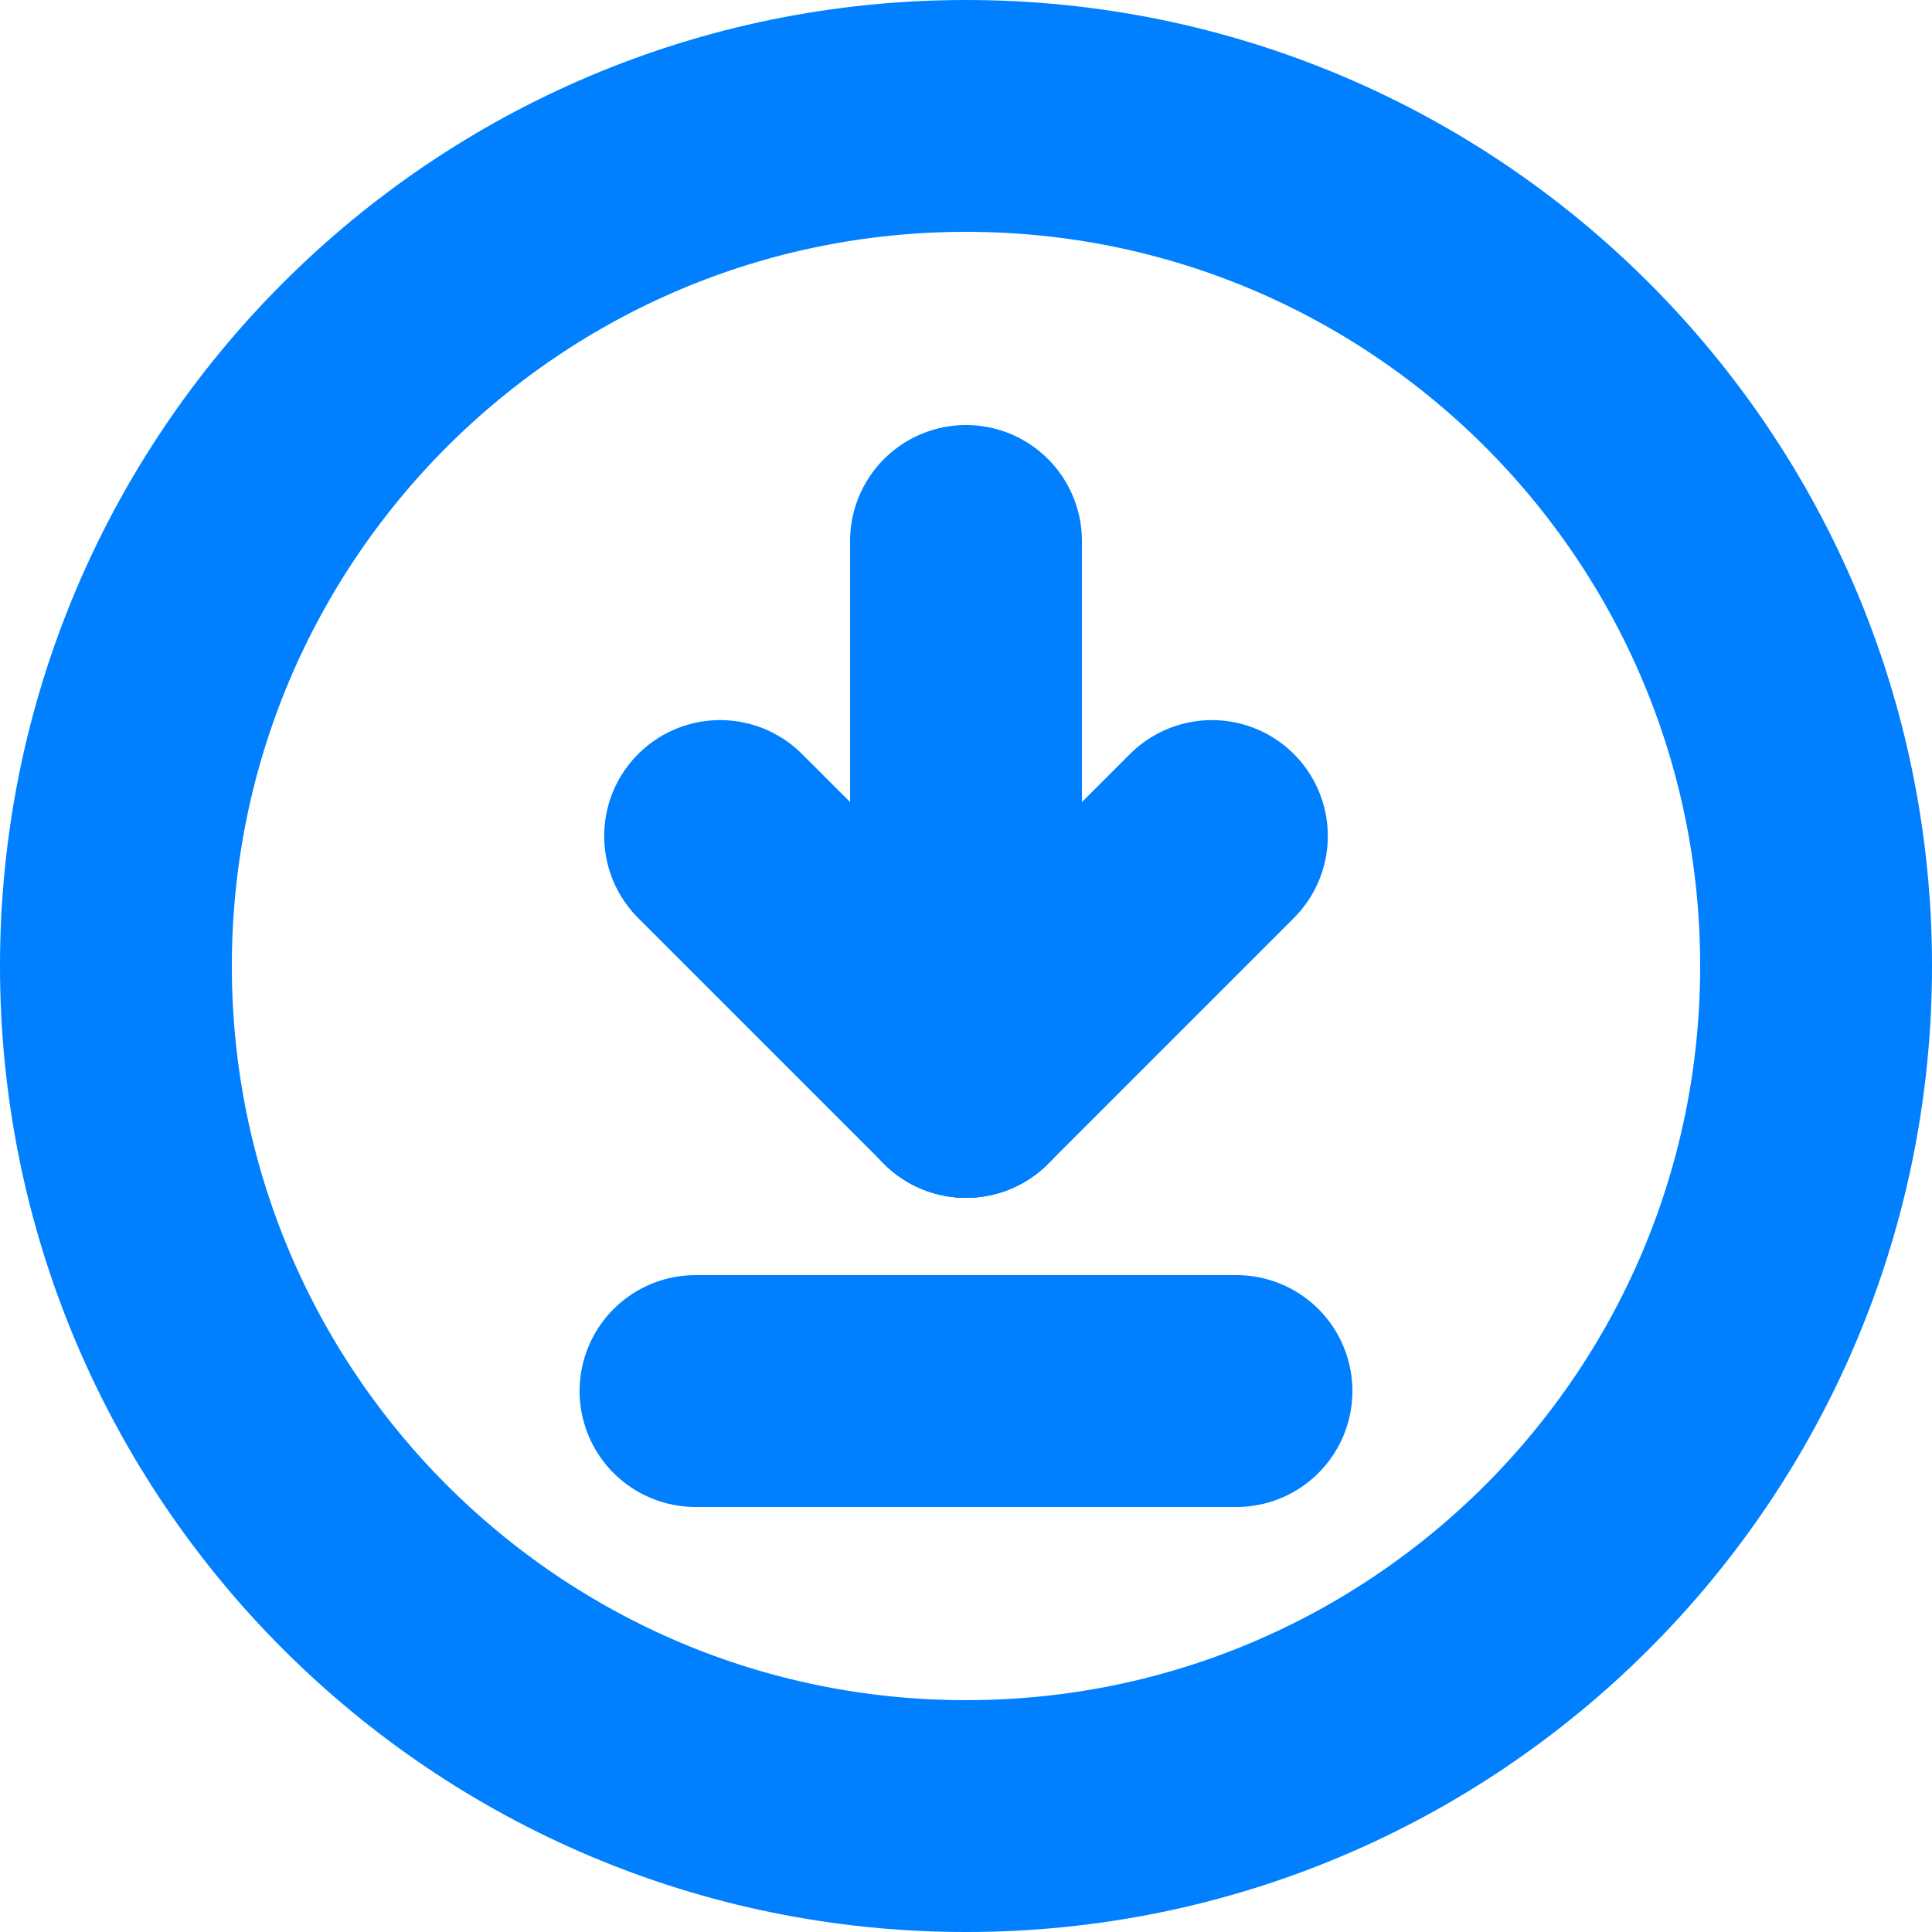
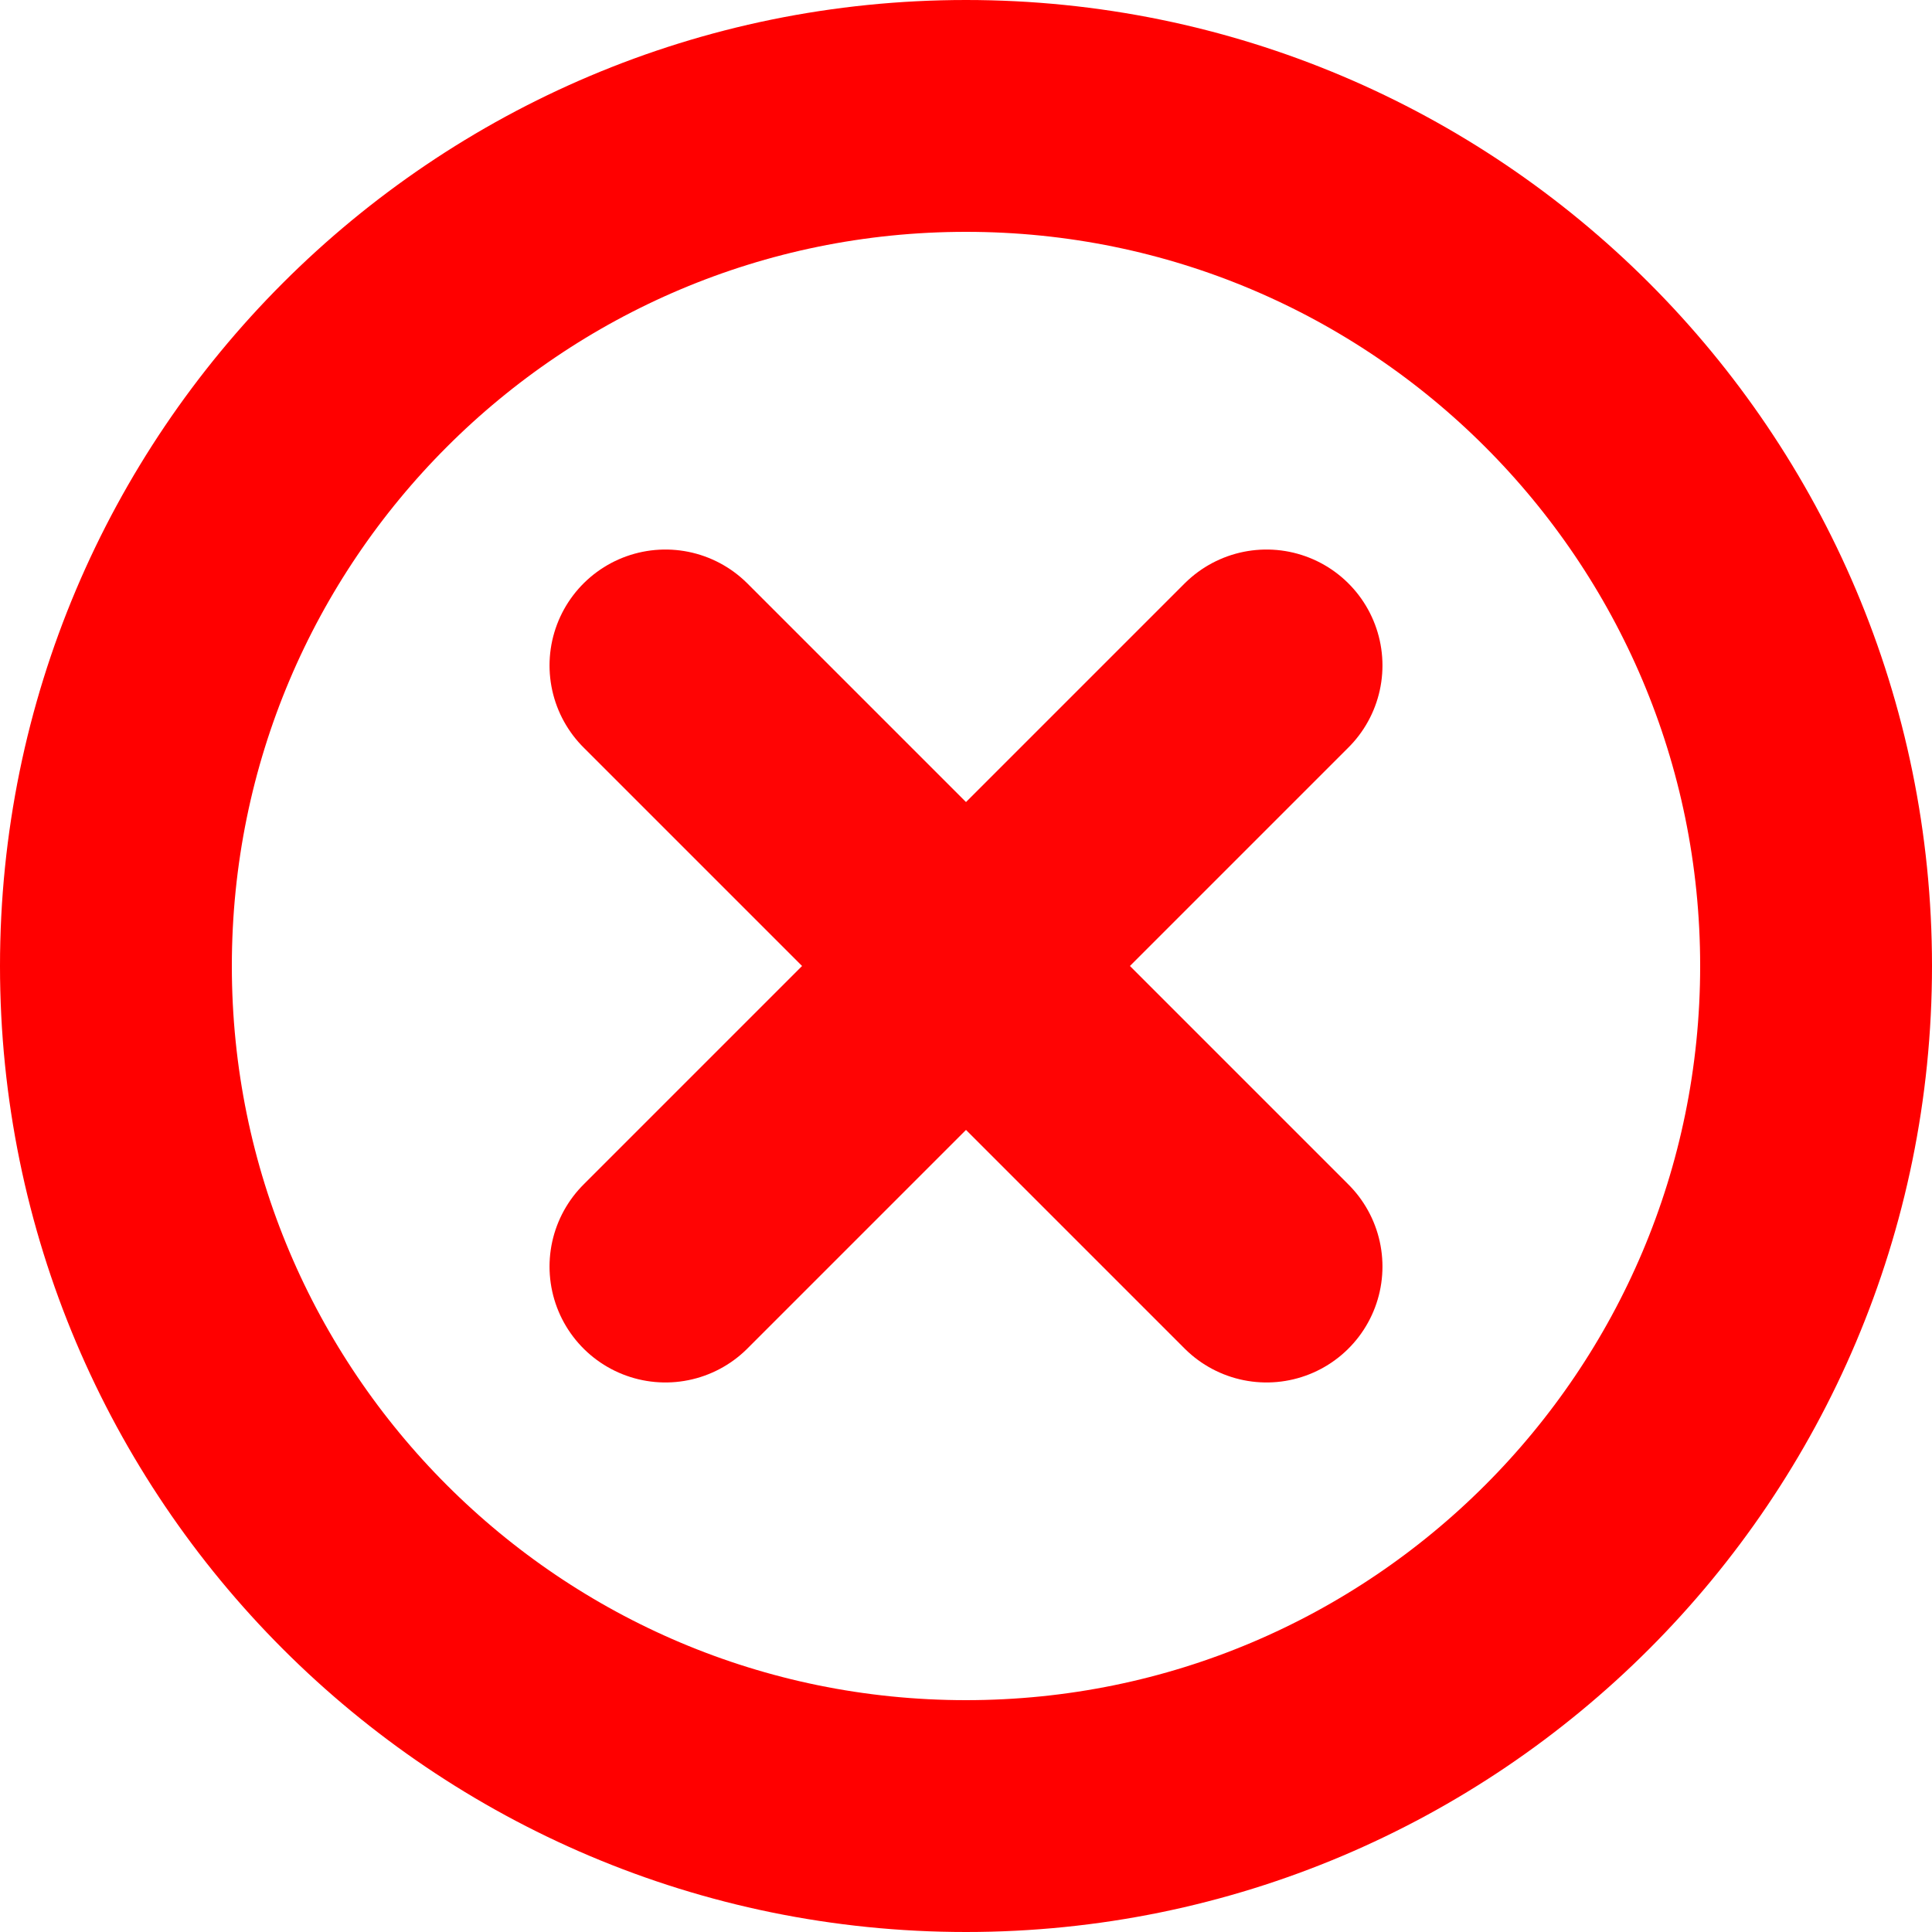
- <svg xmlns="http://www.w3.org/2000/svg" width="1000" height="1000" viewBox="0 0 264.583 264.583" version="1.1" id="svg1">
-   <defs id="defs1" />
+ <svg xmlns="http://www.w3.org/2000/svg" width="512" height="512" viewBox="0 0 135.467 135.467" version="1.1" id="svg5" xml:space="preserve">
+   <defs id="defs2" />
  <g id="layer1">
-     <circle style="fill:none;fill-opacity:1;stroke:#0080ff;stroke-width:31.75;stroke-linecap:round;stroke-linejoin:round;stroke-opacity:1;paint-order:markers stroke fill" id="path1" cx="132.292" cy="132.292" r="116.417" />
-     <g id="g1">
-       <path style="fill:none;stroke:#0080ff;stroke-width:31.75;stroke-linecap:round;stroke-linejoin:round;stroke-dasharray:none;stroke-opacity:1;paint-order:markers stroke fill" d="m 132.292,74.083 -1e-5,74.083" id="path5" />
-       <path style="fill:none;stroke:#0080ff;stroke-width:31.75;stroke-linecap:round;stroke-linejoin:round;stroke-dasharray:none;stroke-opacity:1;paint-order:markers stroke fill" d="M 169.333,190.5 H 95.25" id="path2" />
-       <path style="fill:none;stroke:#0080ff;stroke-width:31.75;stroke-linecap:round;stroke-linejoin:round;stroke-dasharray:none;stroke-opacity:1;paint-order:markers stroke fill" d="m 98.616,114.491 33.676,33.676" id="path4" />
-       <path style="fill:none;stroke:#0080ff;stroke-width:31.75;stroke-linecap:round;stroke-linejoin:round;stroke-dasharray:none;stroke-opacity:1;paint-order:markers stroke fill" d="m 165.968,114.491 -33.676,33.676" id="path6" />
+     <g id="layer1-1" transform="matrix(0.512,0,0,0.512,5.5208344e-7,-7.2604167e-6)">
+       <circle style="fill:none;fill-opacity:1;stroke:#ff0000;stroke-width:31.75;stroke-linecap:round;stroke-linejoin:round;stroke-opacity:1;paint-order:markers stroke fill" id="path1" cx="132.292" cy="132.292" r="116.417" />
+       <path style="fill:none;stroke:#ff0404;stroke-width:31.75;stroke-linecap:round;stroke-linejoin:round;stroke-dasharray:none;stroke-opacity:1;paint-order:markers stroke fill" d="M 91.132,91.132 173.451,173.451" id="path5" />
+       <path style="fill:none;stroke:#ff0404;stroke-width:31.75;stroke-linecap:round;stroke-linejoin:round;stroke-dasharray:none;stroke-opacity:1;paint-order:markers stroke fill" d="M 173.451,91.132 91.132,173.451" id="path2" />
    </g>
  </g>
</svg>
